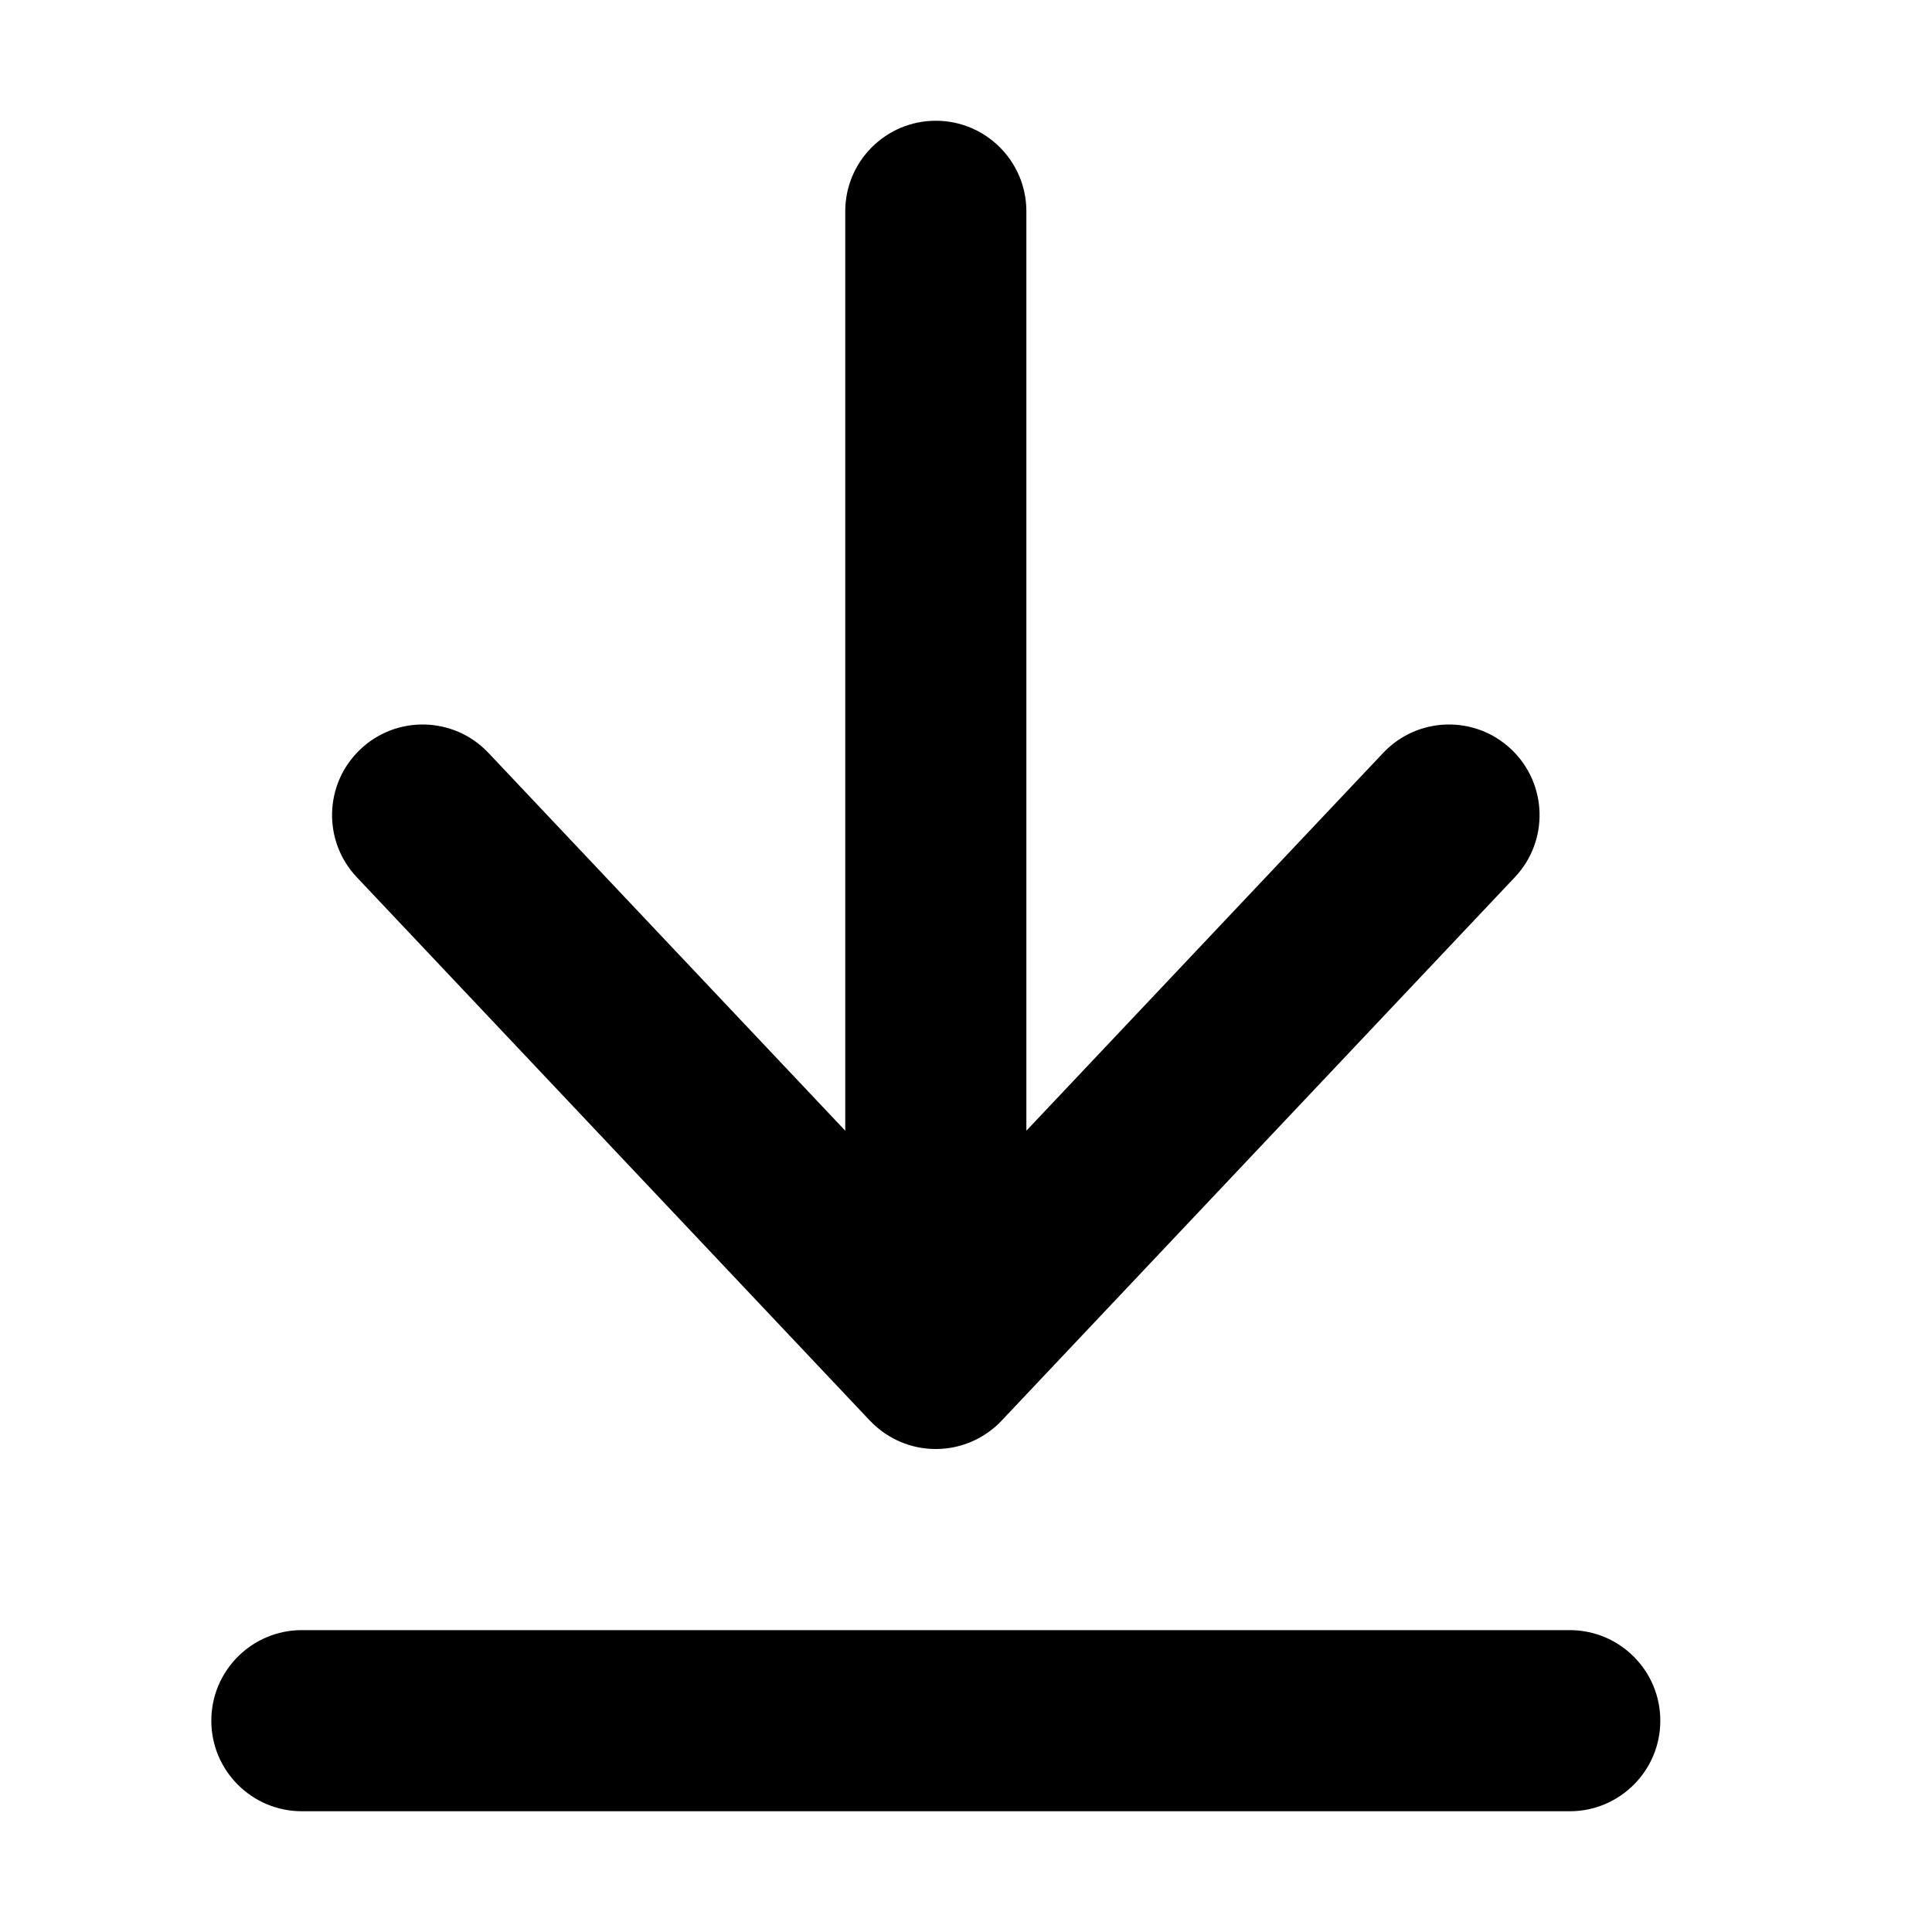
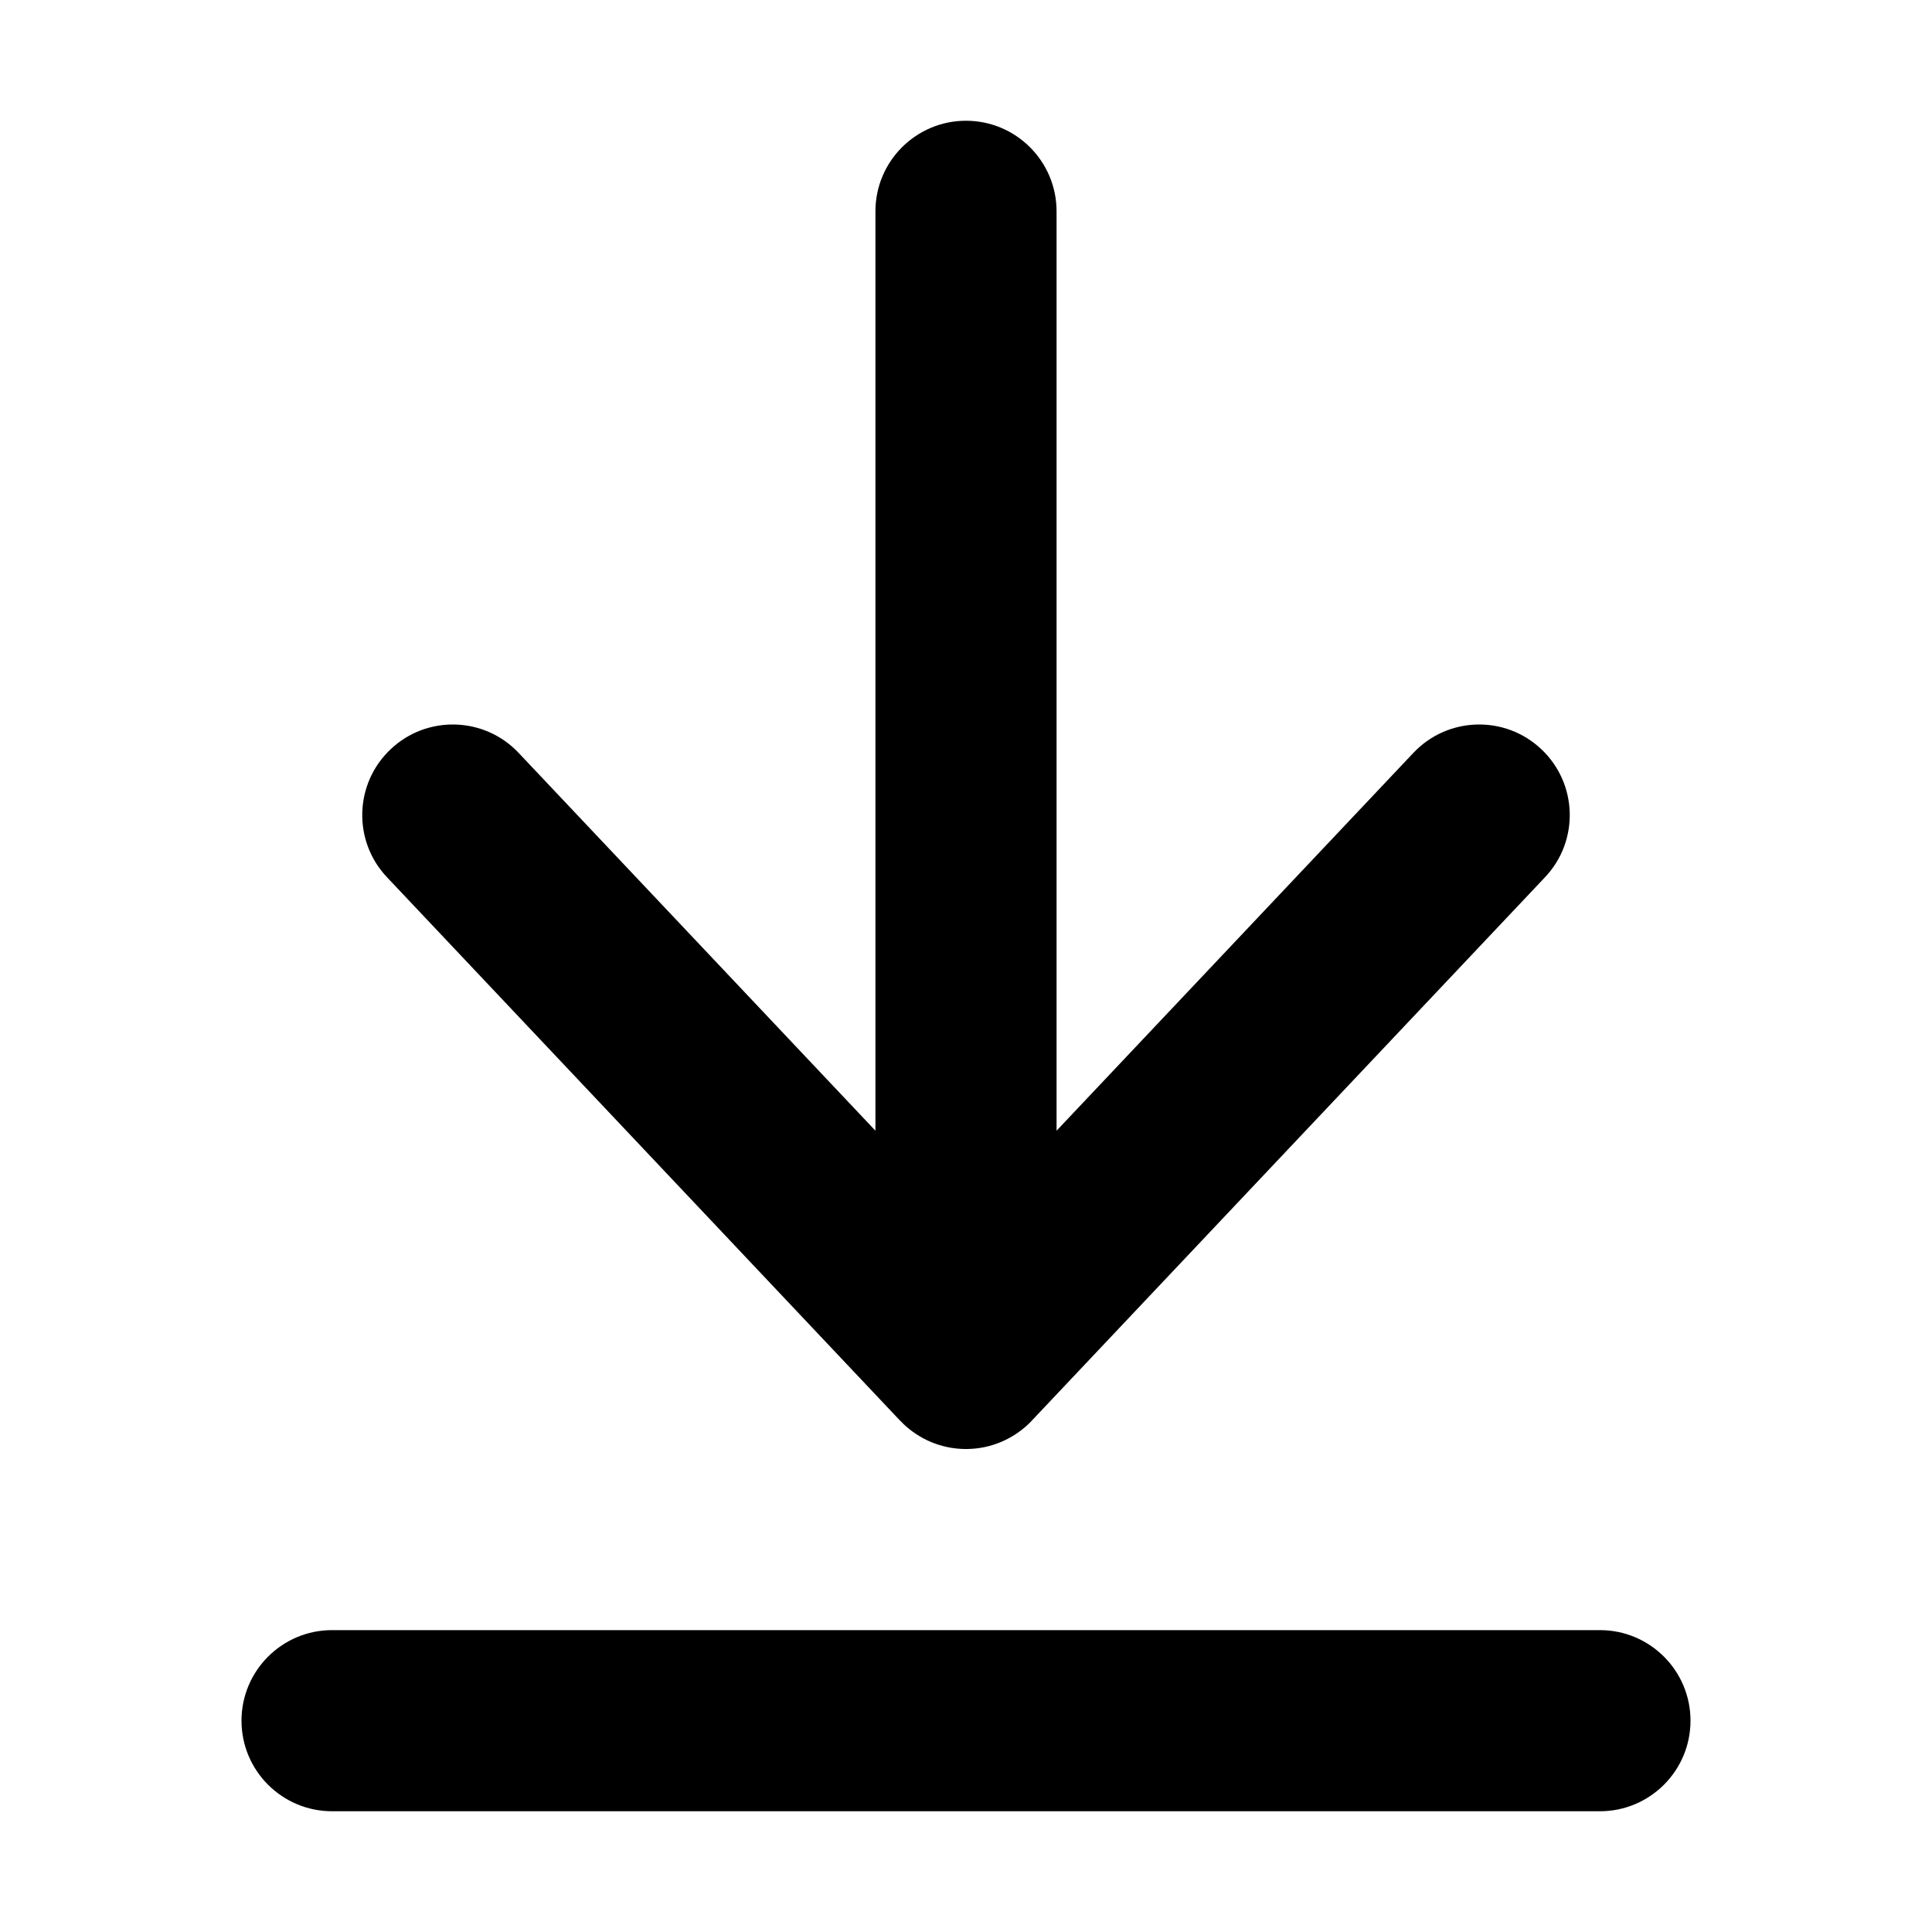
<svg xmlns="http://www.w3.org/2000/svg" width="16" height="16" viewBox="0 0 16 16" fill="none">
  <g id="size=16">
    <g id="Path">
-       <path d="M7.75 1C8.164 1 8.5 1.336 8.5 1.75V9.364L11.455 6.235C11.739 5.934 12.214 5.92 12.515 6.205C12.816 6.489 12.83 6.964 12.545 7.265L8.295 11.765C8.283 11.778 8.271 11.79 8.258 11.802C8.127 11.922 7.953 11.997 7.762 12L7.75 12L7.738 12C7.54 11.997 7.361 11.917 7.228 11.789L7.224 11.784C7.217 11.778 7.21 11.771 7.203 11.764L2.955 7.265C2.67 6.964 2.684 6.489 2.985 6.205C3.286 5.92 3.761 5.934 4.045 6.235L7 9.364V1.75C7 1.336 7.336 1 7.75 1Z" fill="#000001" />
-       <path d="M2.5 13.5C2.086 13.5 1.75 13.836 1.75 14.25C1.75 14.664 2.086 15 2.5 15H13C13.414 15 13.75 14.664 13.75 14.25C13.75 13.836 13.414 13.5 13 13.5H2.5Z" fill="#000001" />
+       <path d="M8 1C8.414 1 8.75 1.336 8.75 1.75V9.364L11.705 6.235C11.989 5.934 12.464 5.92 12.765 6.205C13.066 6.489 13.08 6.964 12.795 7.265L8.545 11.765C8.533 11.778 8.521 11.79 8.508 11.802C8.377 11.922 8.203 11.997 8.012 12L8 12L7.988 12C7.79 11.997 7.611 11.917 7.478 11.789L7.474 11.784C7.467 11.778 7.46 11.771 7.453 11.764L3.205 7.265C2.92 6.964 2.934 6.489 3.235 6.205C3.536 5.92 4.011 5.934 4.295 6.235L7.25 9.364V1.75C7.25 1.336 7.586 1 8 1Z" fill="#000001" />
+       <path d="M2.75 13.5C2.336 13.5 2 13.836 2 14.25C2 14.664 2.336 15 2.75 15H13.25C13.664 15 14 14.664 14 14.25C14 13.836 13.664 13.5 13.25 13.5H2.75Z" fill="#000001" />
    </g>
  </g>
</svg>
